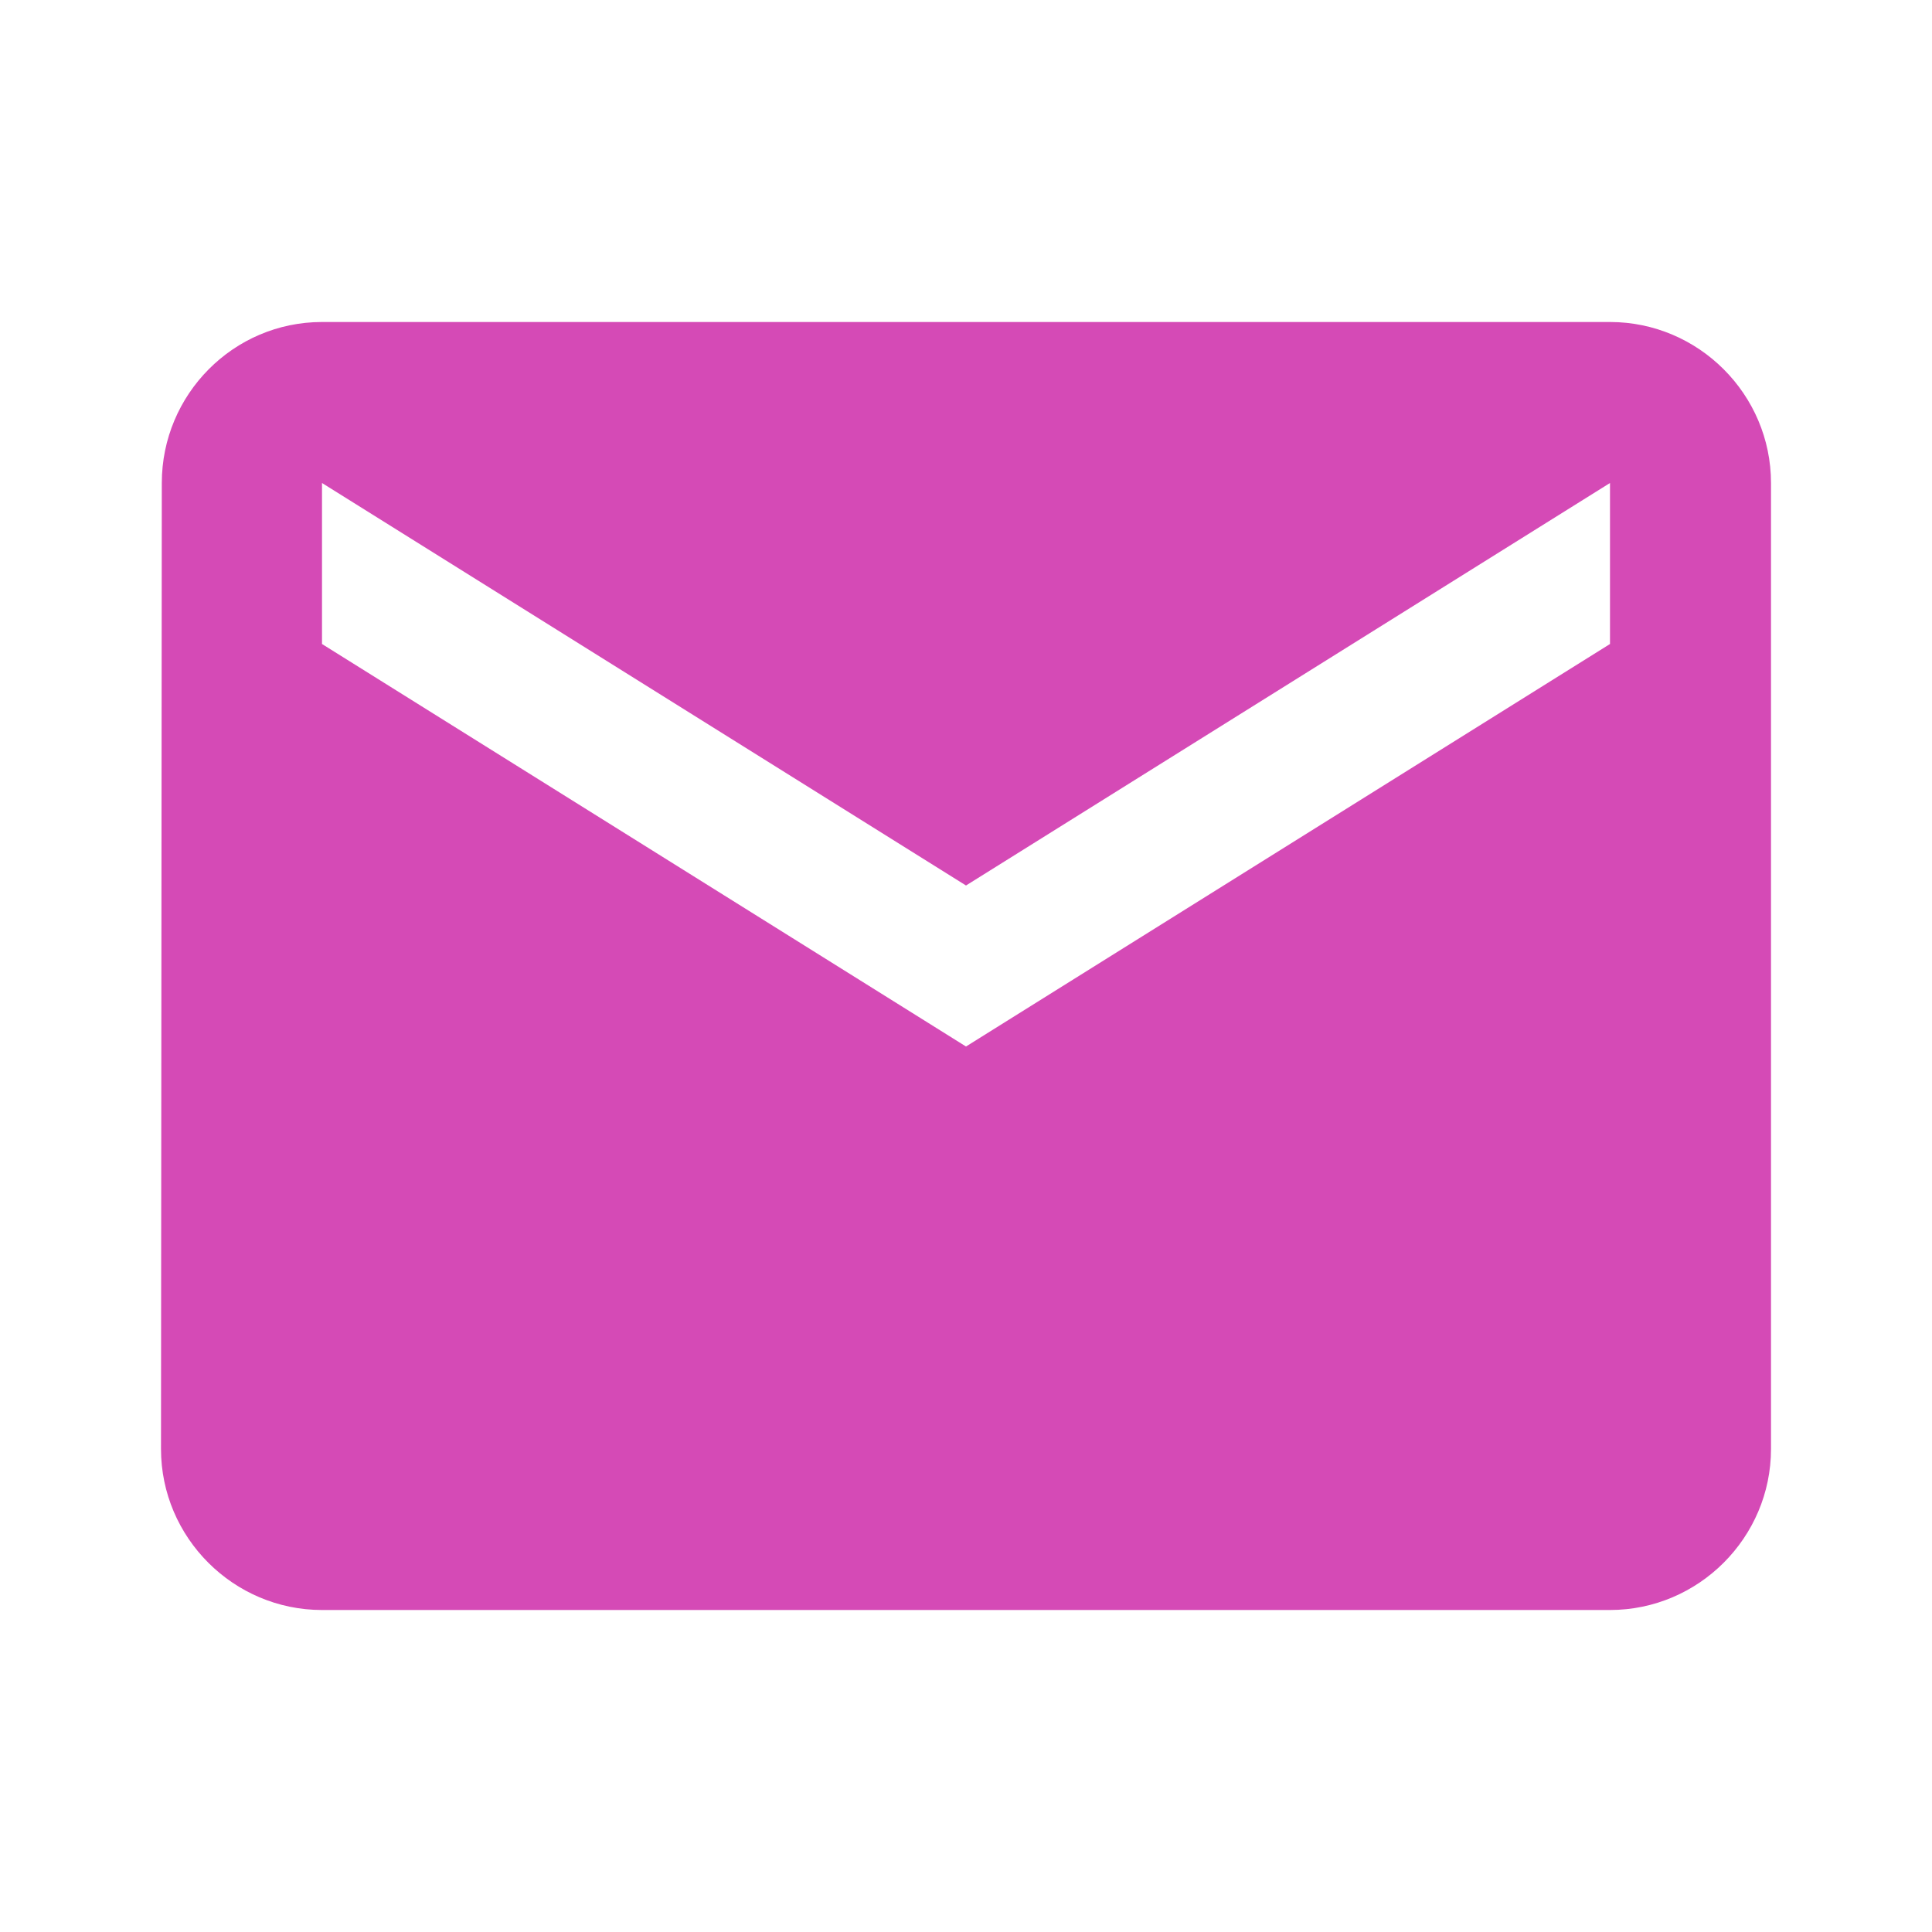
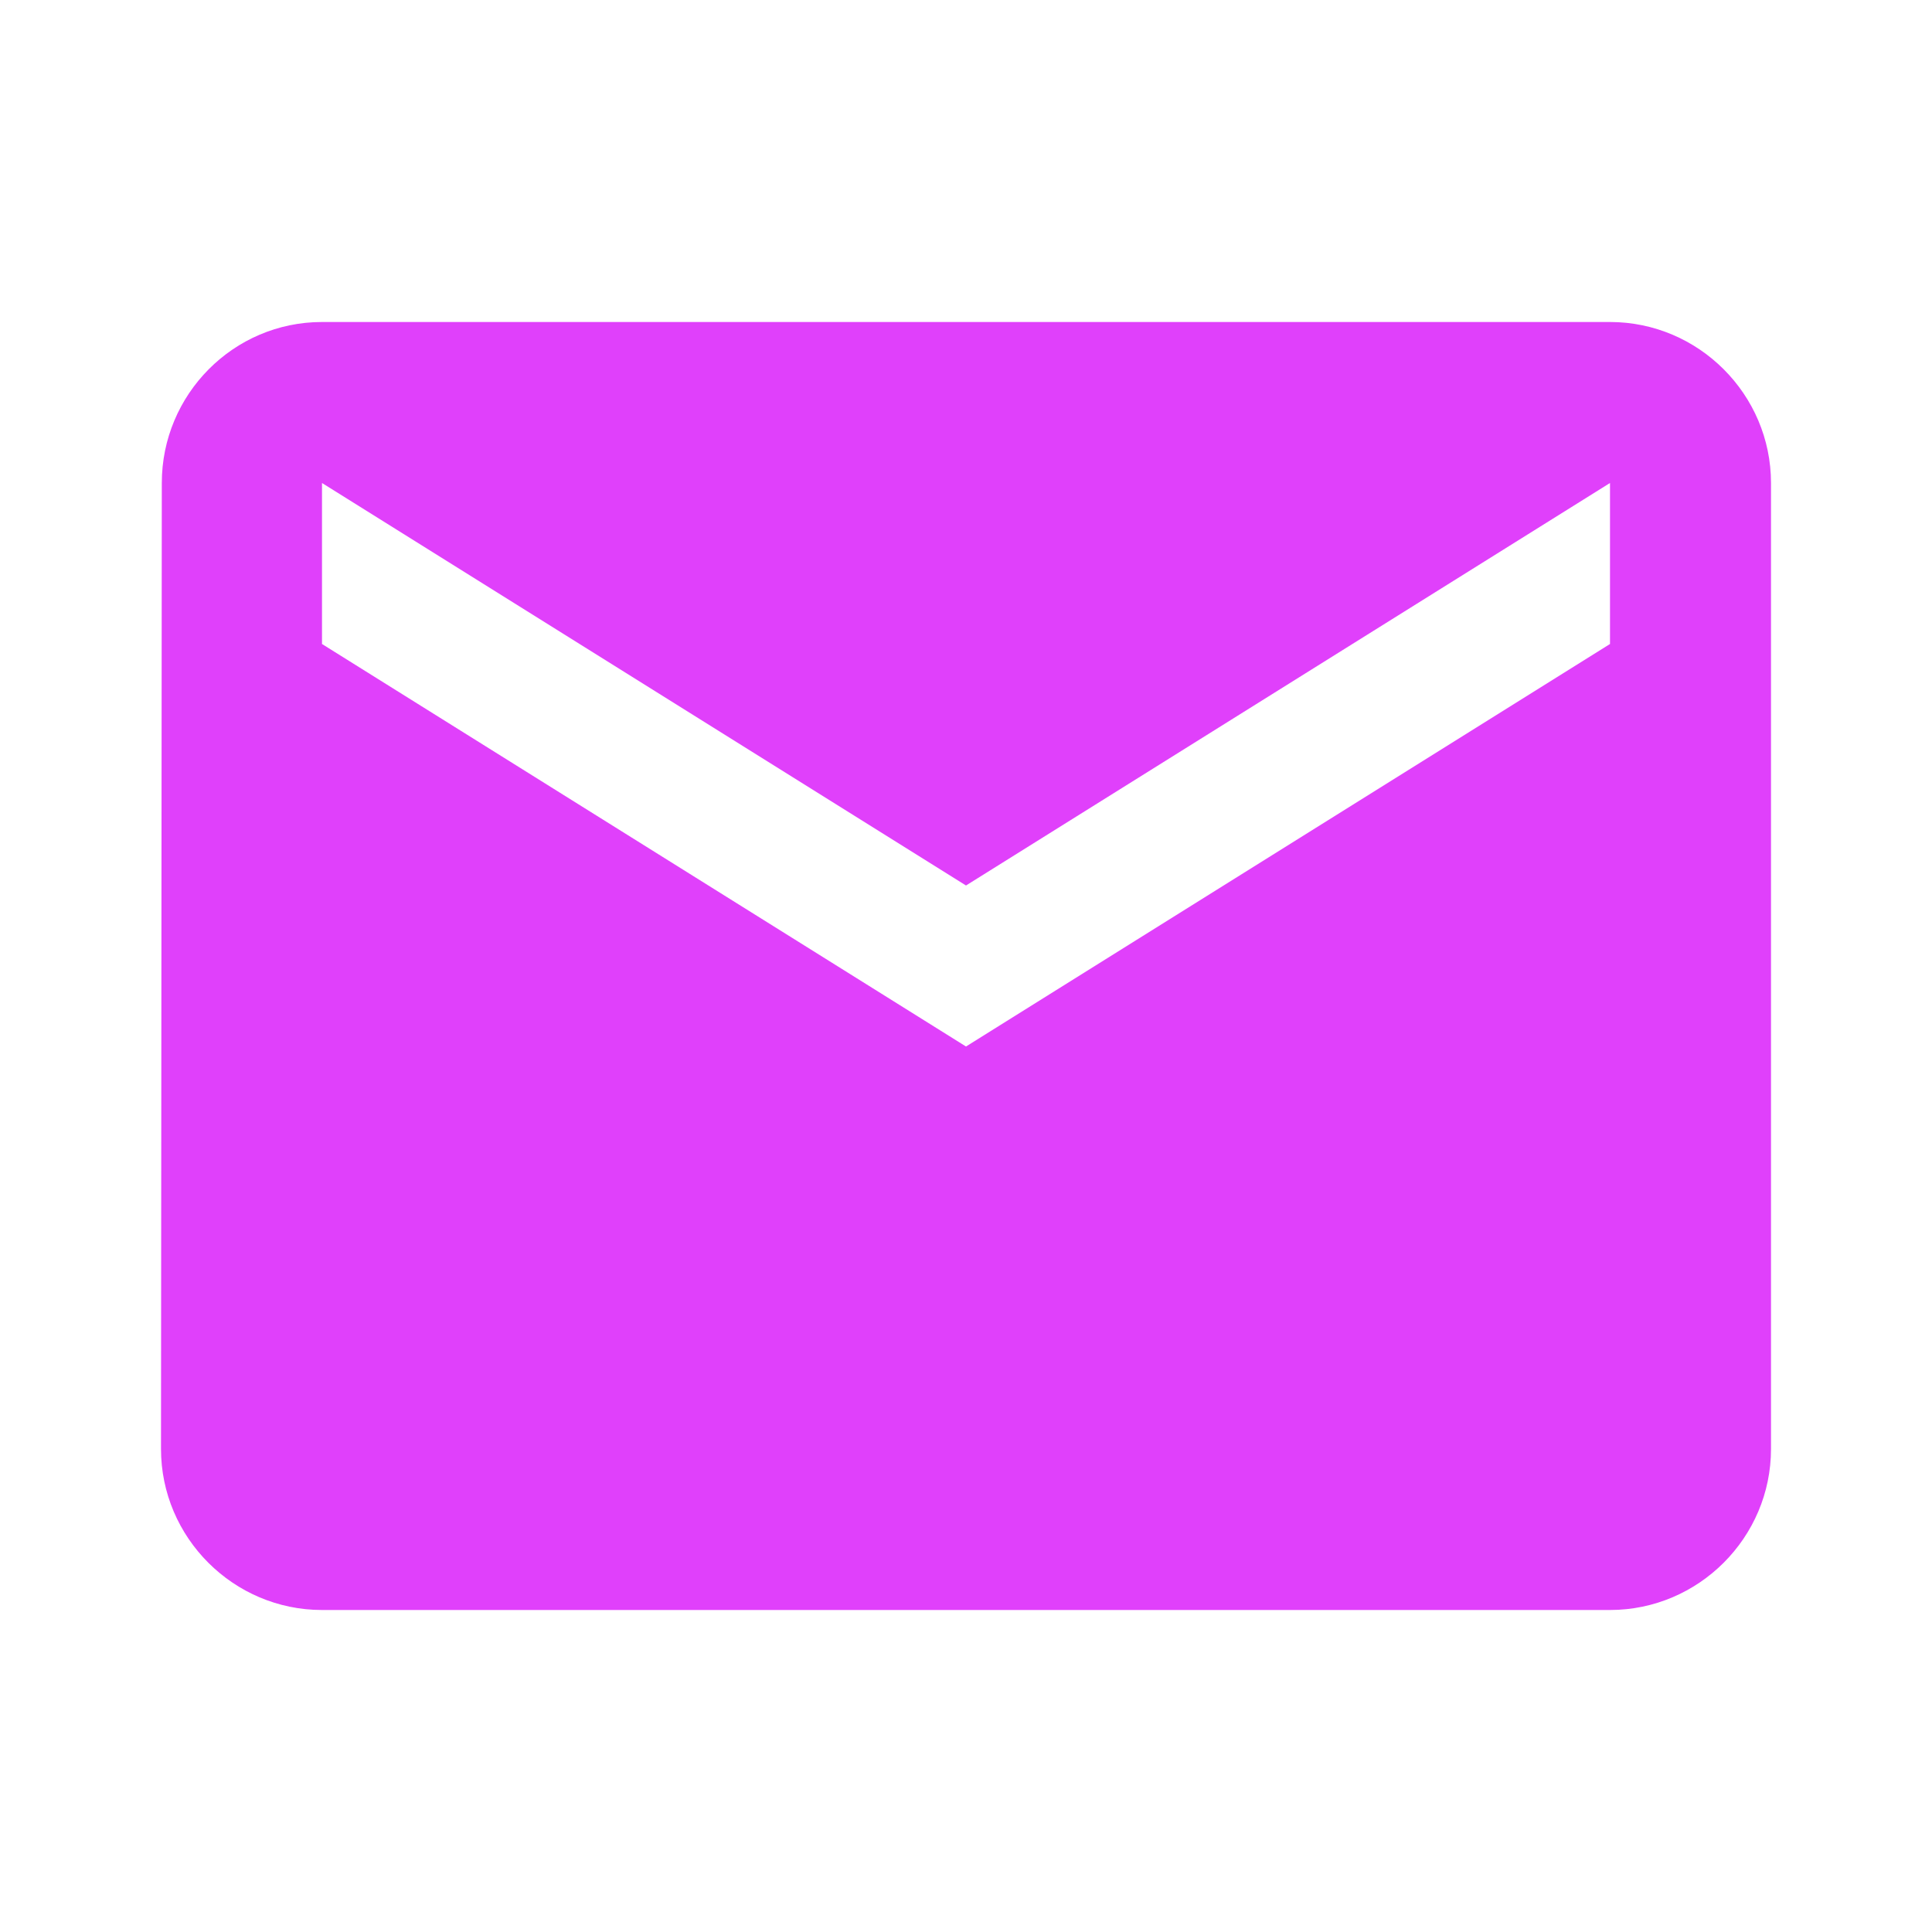
- <svg xmlns="http://www.w3.org/2000/svg" width="24" height="24" fill="#d54ab6" viewBox="0 0 24 24">
+ <svg xmlns="http://www.w3.org/2000/svg" width="24" height="24" fill="#e040fb" viewBox="0 0 24 24">
  <path d="M20 4H4c-1.1 0-1.99.9-1.99 2L2 18c0 1.1.9 2 2 2h16c1.1 0 2-.9 2-2V6c0-1.1-.9-2-2-2zm0 4l-8 5-8-5V6l8 5 8-5v2z" />
  <path d="M0 0h24v24H0z" fill="none" />
</svg>
